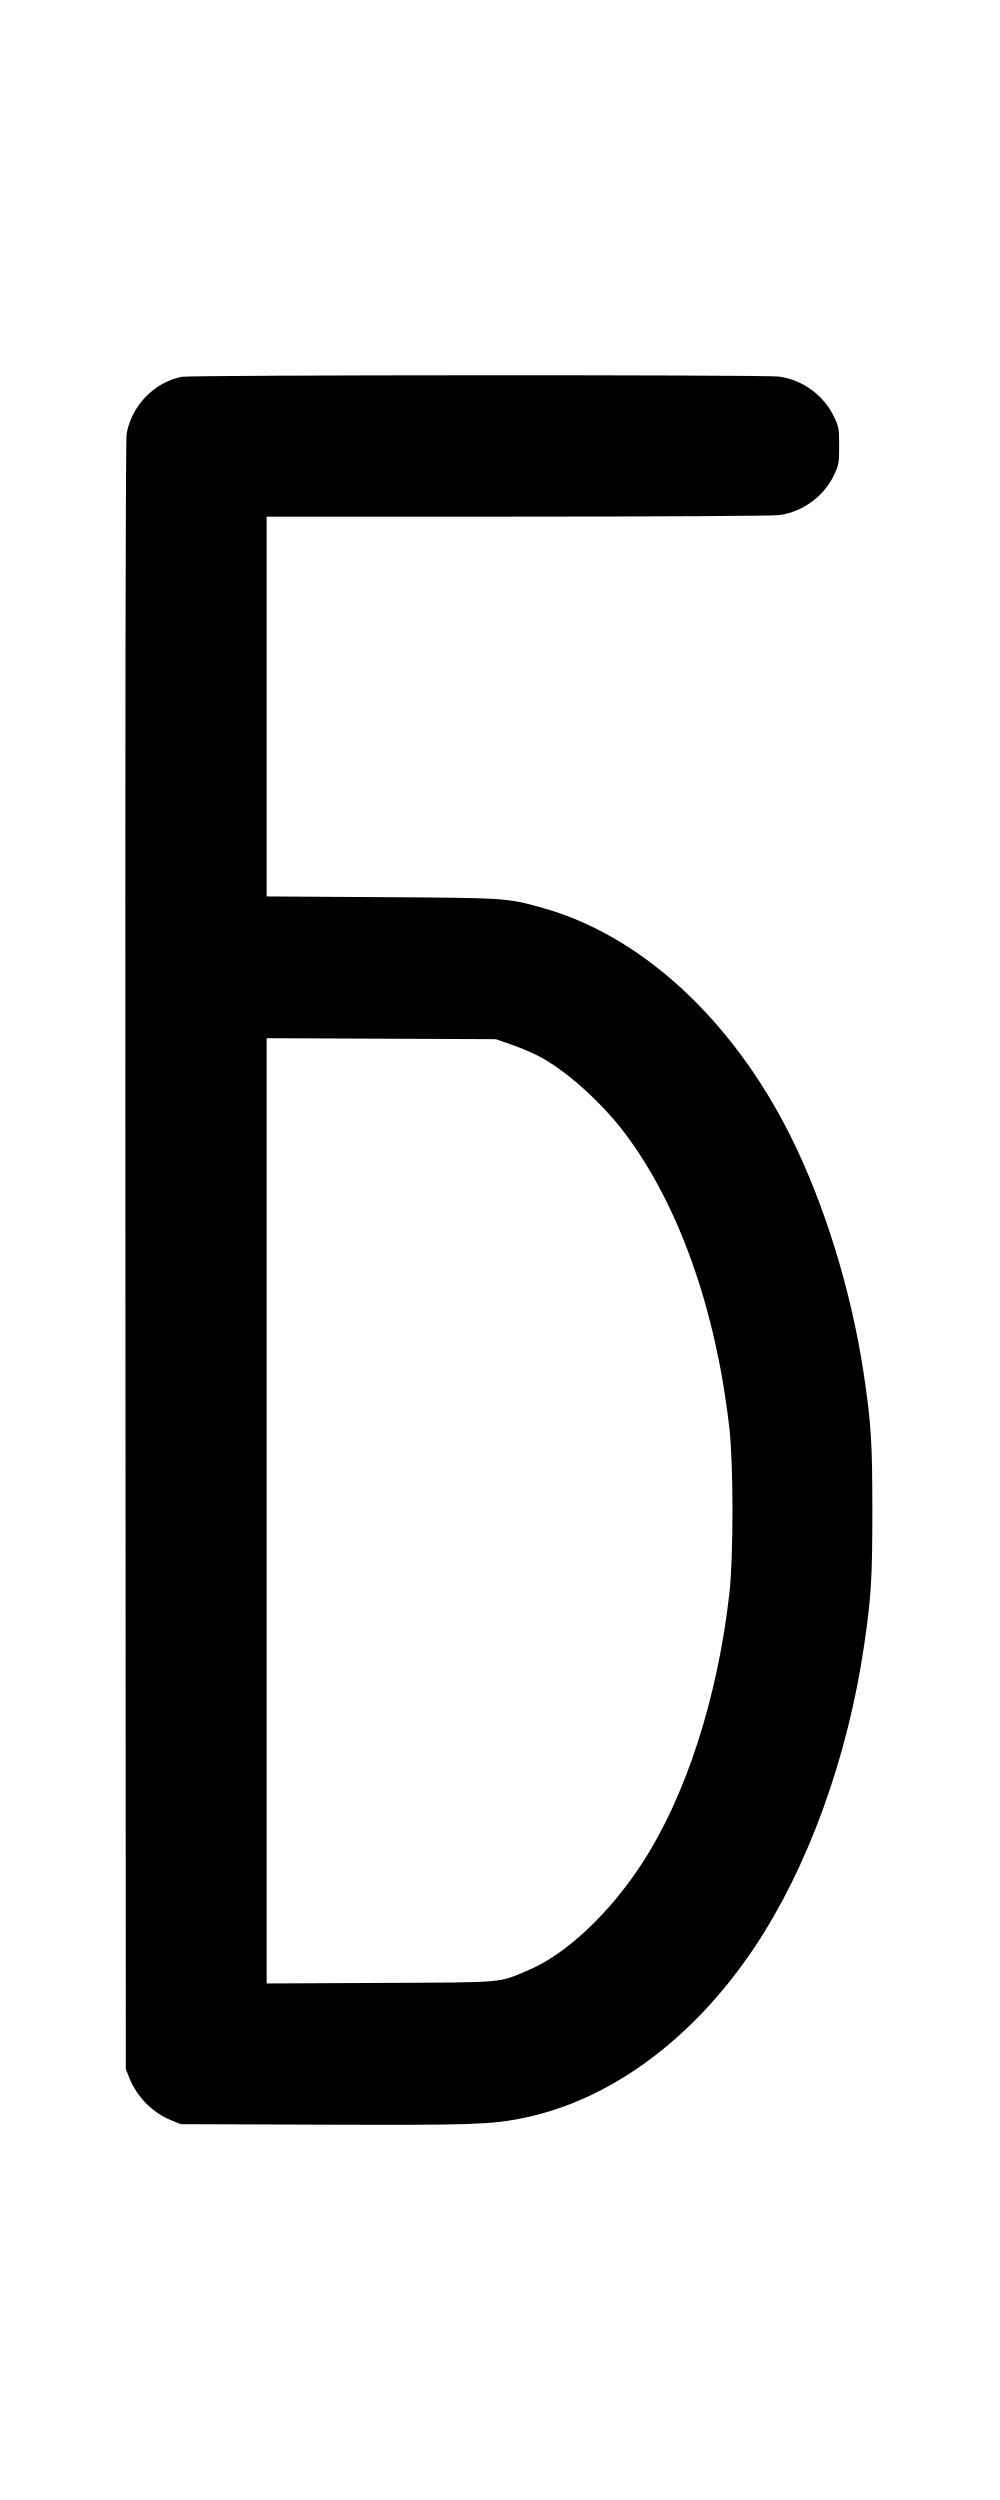
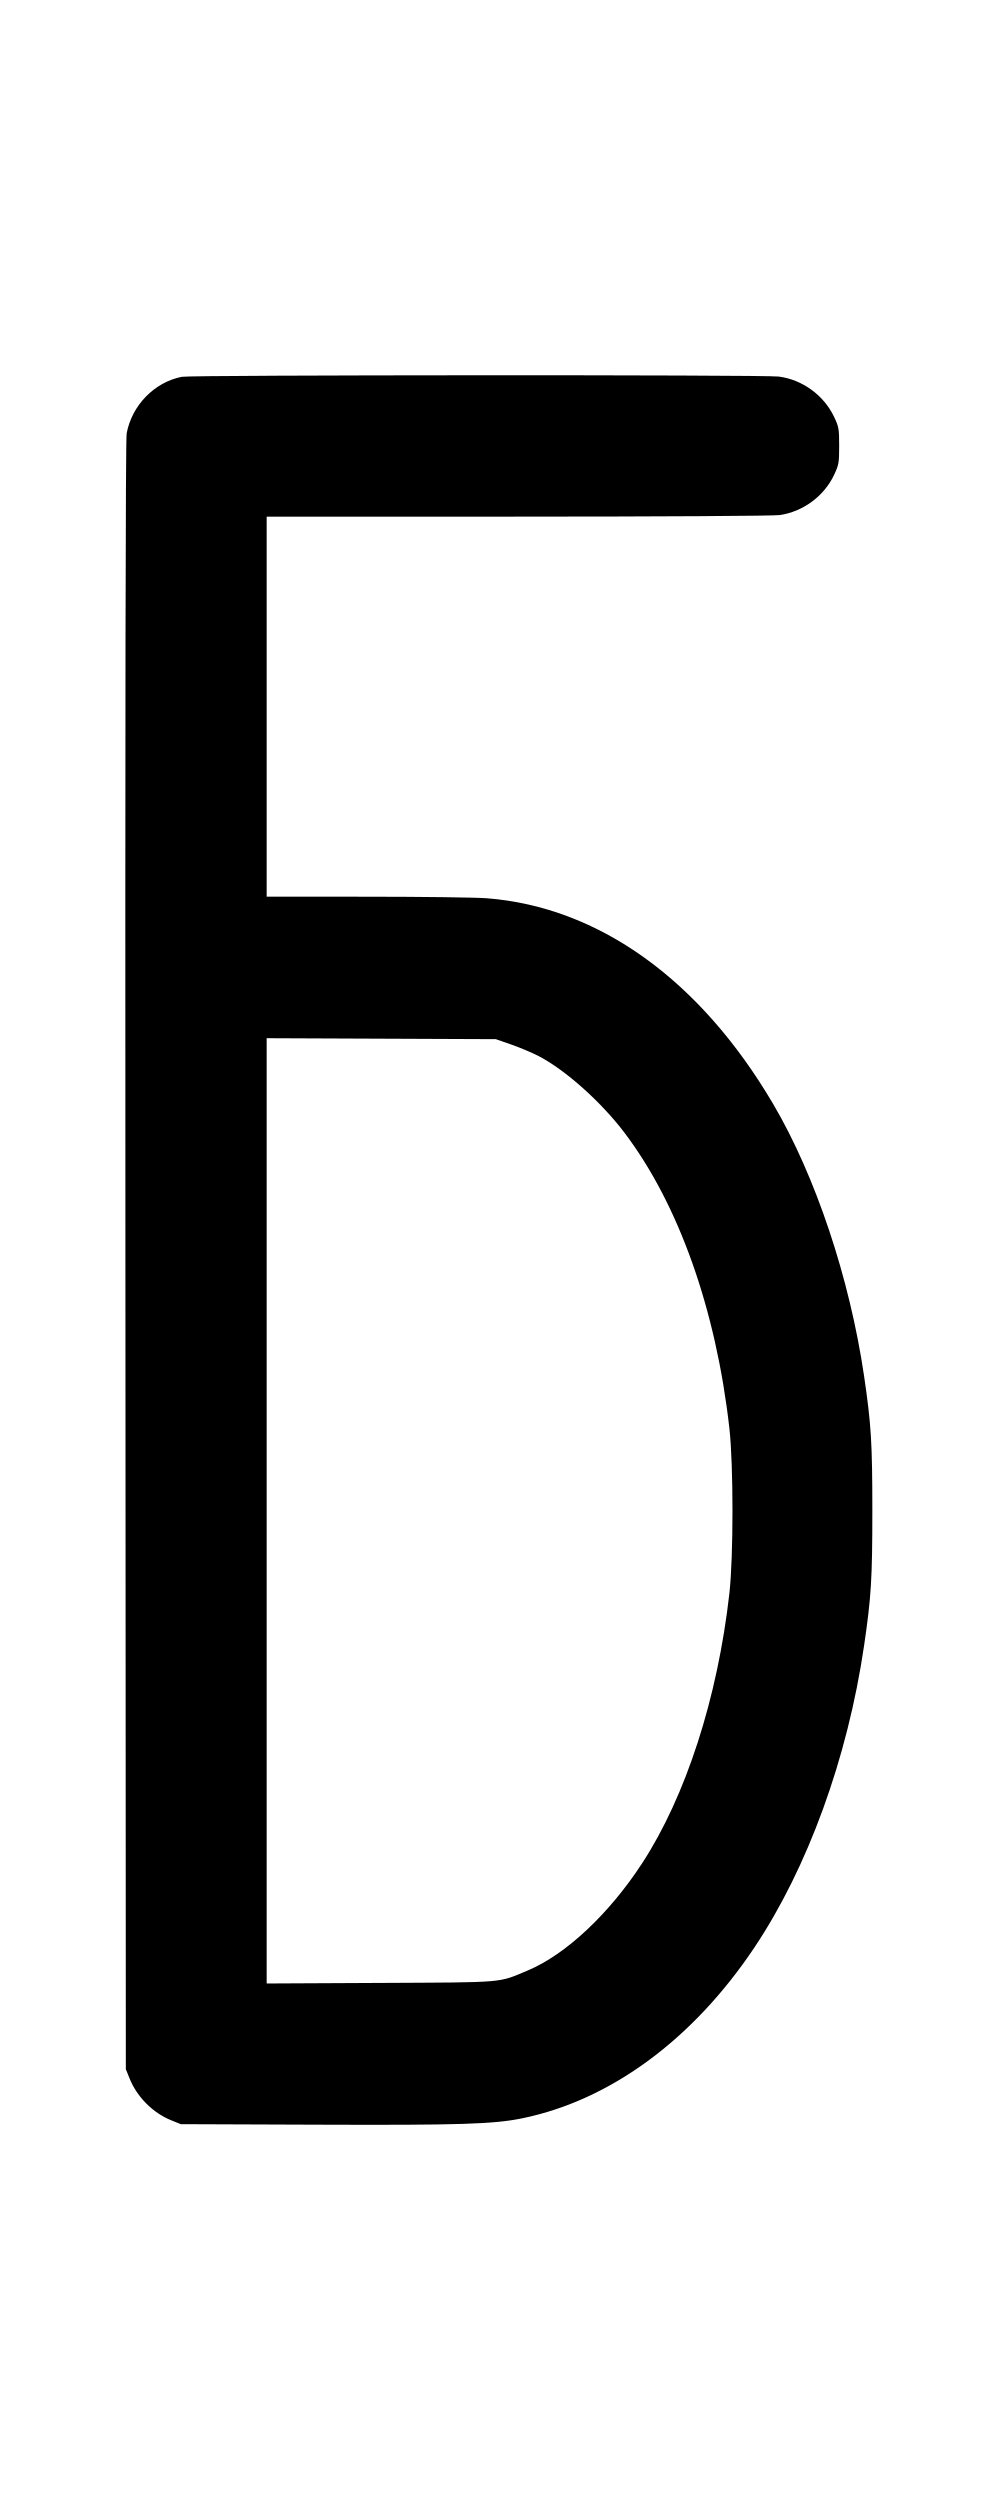
<svg xmlns="http://www.w3.org/2000/svg" width="400" height="1000" viewBox="0 0 400 1000" version="1.1" id="svg5">
-   <path d="M72.739 150.721 C 61.761 152.877,52.743 162.128,50.666 173.364 C 50.216 175.799,50.049 285.112,50.163 502.339 L 50.333 827.667 51.889 831.522 C 54.826 838.797,61.192 845.173,68.438 848.095 L 72.333 849.667 129.333 849.869 C 188.685 850.080,196.378 849.830,208.988 847.277 C 244.018 840.185,277.192 815.770,301.759 779.000 C 323.129 747.017,338.999 703.357,345.621 658.333 C 348.481 638.891,348.938 631.443,348.938 604.333 C 348.938 577.216,348.477 569.709,345.618 550.333 C 340.666 516.765,329.868 481.634,316.019 454.038 C 292.718 407.605,256.461 374.247,217.333 363.242 C 202.874 359.176,202.897 359.177,152.833 358.861 L 106.667 358.570 106.667 282.618 L 106.667 206.667 207.167 206.653 C 264.092 206.646,309.489 206.376,311.871 206.032 C 321.178 204.686,329.588 198.495,333.594 190.041 C 335.522 185.971,335.667 185.156,335.667 178.333 C 335.667 171.506,335.524 170.701,333.597 166.667 C 329.492 158.070,320.904 151.836,311.495 150.623 C 305.662 149.871,76.589 149.965,72.739 150.721 M204.584 417.844 C 208.022 419.039,212.972 421.134,215.584 422.501 C 226.297 428.107,240.492 440.802,249.797 453.098 C 271.484 481.755,286.391 523.762,291.756 571.333 C 293.400 585.918,293.400 622.748,291.756 637.333 C 287.035 679.199,274.339 718.477,256.858 745.304 C 243.692 765.508,226.346 781.783,211.189 788.151 C 199.042 793.254,202.818 792.933,152.167 793.172 L 106.667 793.386 106.667 604.334 L 106.667 415.281 152.500 415.477 L 198.333 415.673 204.584 417.844 " stroke="none" fill-rule="evenodd" fill="black" />
+   <path d="M72.739 150.721 C 61.761 152.877,52.743 162.128,50.666 173.364 C 50.216 175.799,50.049 285.112,50.163 502.339 L 50.333 827.667 51.889 831.522 C 54.826 838.797,61.192 845.173,68.438 848.095 L 72.333 849.667 126.667 849.874 C 184.088 850.093,197.503 849.673,209.000 847.300 C 244.244 840.024,277.199 815.759,301.759 779.000 C 323.129 747.017,338.999 703.357,345.621 658.333 C 348.481 638.891,348.938 631.443,348.938 604.333 C 348.938 577.216,348.477 569.709,345.618 550.333 C 339.837 511.149,326.207 470.386,309.250 441.568 C 280.014 391.882,239.511 362.802,194.667 359.297 C 190.450 358.968,168.925 358.691,146.833 358.682 L 106.667 358.667 106.667 282.667 L 106.667 206.667 207.167 206.653 C 264.092 206.646,309.489 206.376,311.871 206.032 C 321.178 204.686,329.588 198.495,333.594 190.041 C 335.522 185.971,335.667 185.156,335.667 178.333 C 335.667 171.506,335.524 170.701,333.597 166.667 C 329.492 158.070,320.904 151.836,311.495 150.623 C 305.662 149.871,76.589 149.965,72.739 150.721 M204.624 417.862 C 208.084 419.070,213.034 421.167,215.624 422.522 C 226.296 428.107,240.507 440.821,249.797 453.098 C 271.484 481.755,286.391 523.762,291.756 571.333 C 293.400 585.918,293.400 622.748,291.756 637.333 C 287.035 679.199,274.339 718.477,256.858 745.304 C 243.692 765.508,226.346 781.783,211.189 788.151 C 199.076 793.240,202.803 792.923,152.167 793.171 L 106.667 793.394 106.667 604.338 L 106.667 415.281 152.500 415.474 L 198.333 415.667 204.624 417.862 " stroke="none" fill-rule="evenodd" fill="black" />
</svg>
